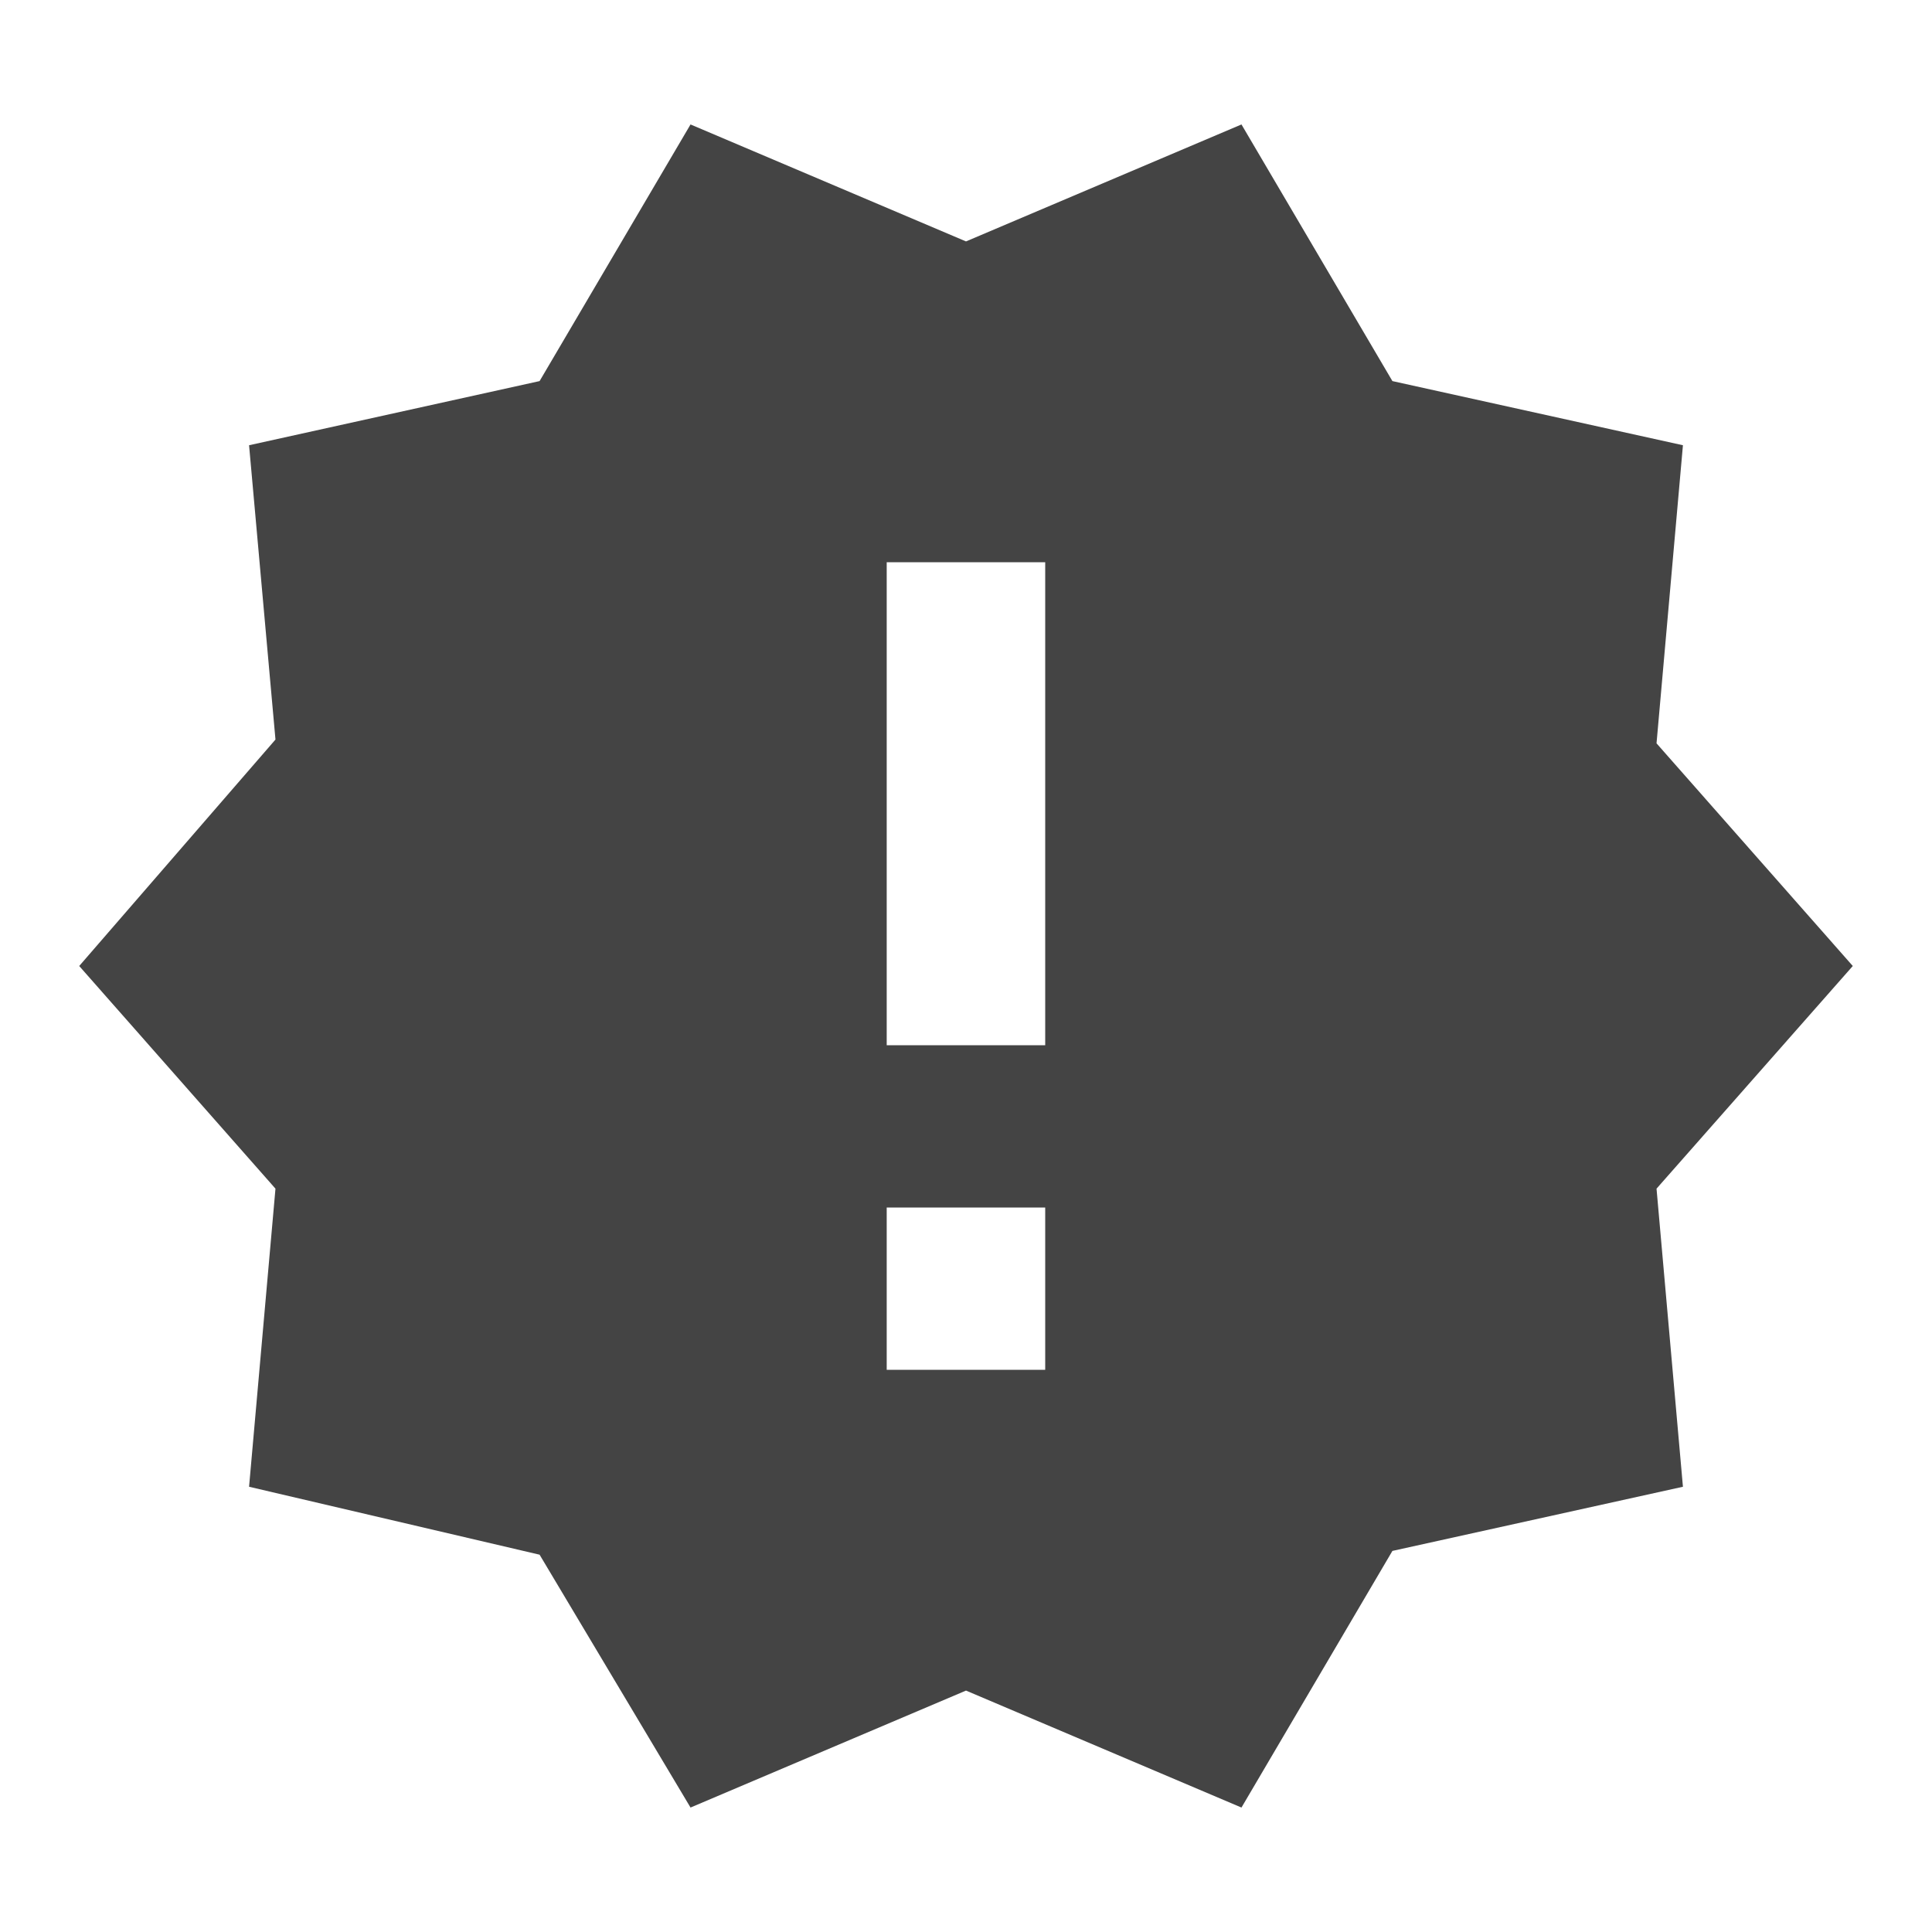
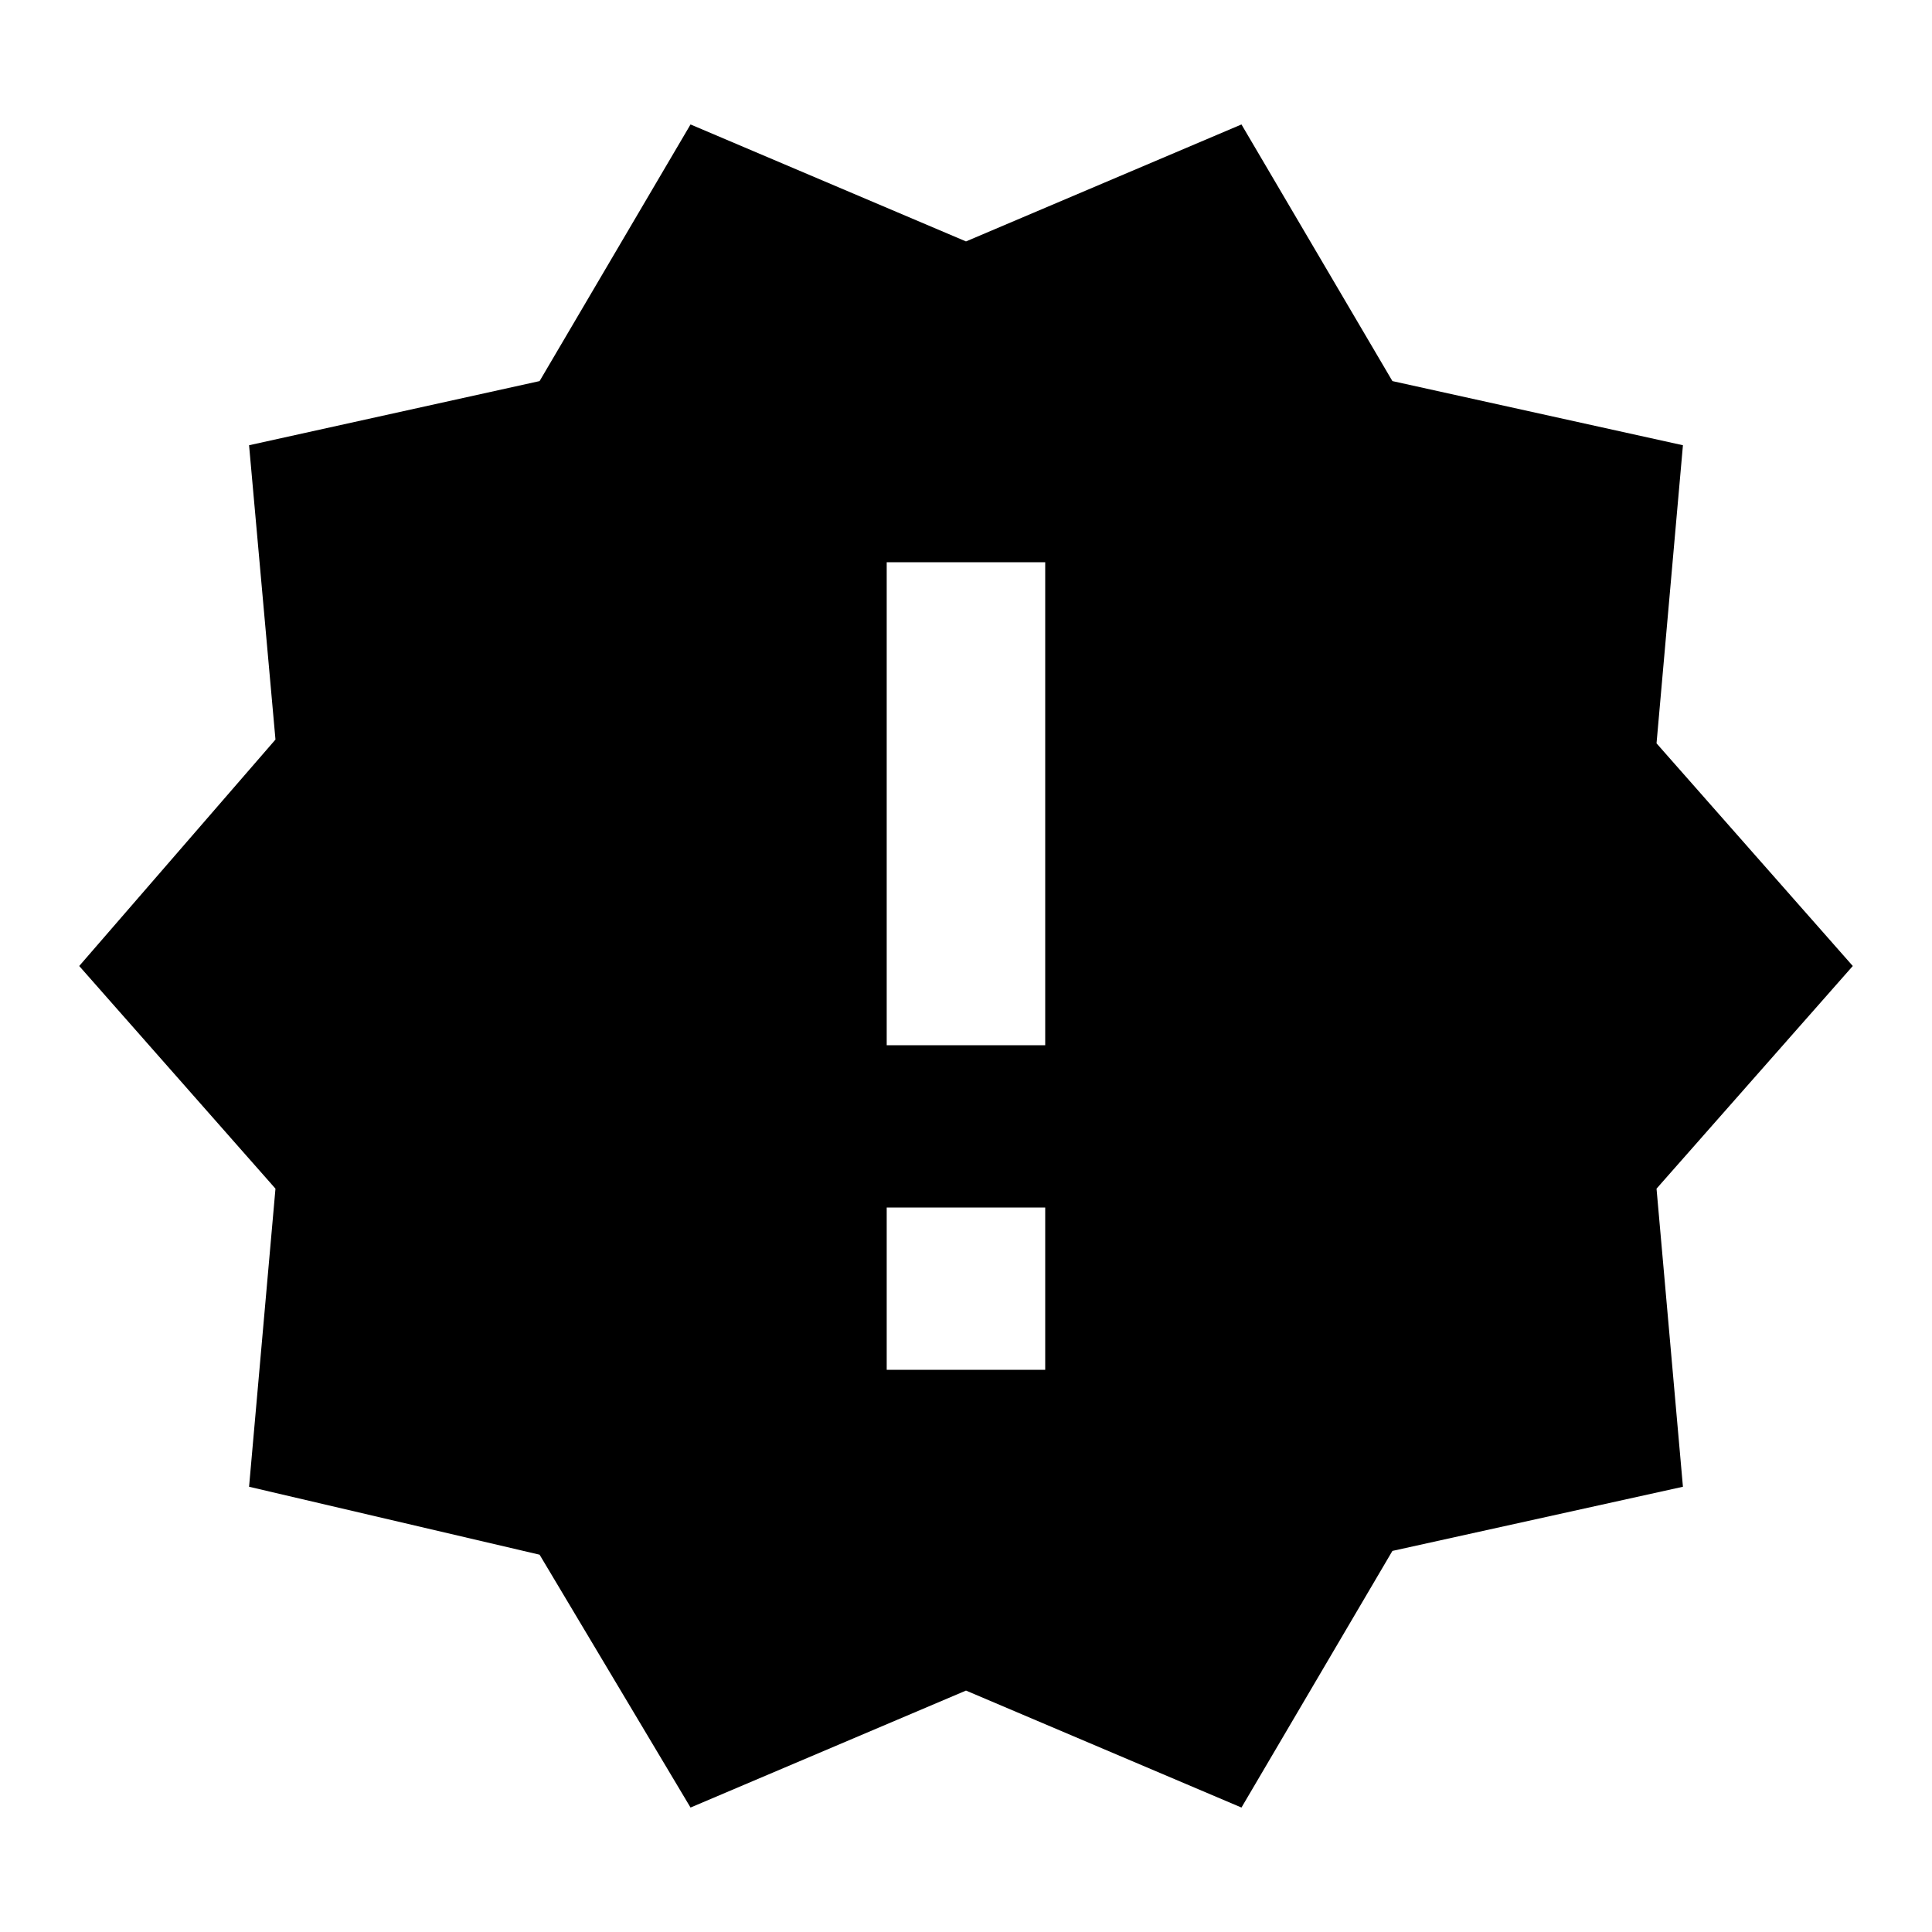
- <svg xmlns="http://www.w3.org/2000/svg" version="1.1" width="24" height="24" viewBox="0 0 24 24">
-   <path fill="#444" d="M12.984 12.984v-6h-1.969v6h1.969zM12.984 17.016v-2.016h-1.969v2.016h1.969zM23.016 12l-2.438 2.766 0.328 3.703-3.609 0.797-1.875 3.188-3.422-1.453-3.422 1.453-1.875-3.141-3.609-0.844 0.328-3.703-2.438-2.766 2.438-2.813-0.328-3.656 3.609-0.797 1.875-3.188 3.422 1.453 3.422-1.453 1.875 3.188 3.609 0.797-0.328 3.703z" />
+ <svg xmlns="http://www.w3.org/2000/svg" version="1.1" width="24" height="24" viewBox="0 0 24 24" fill="currentColor">
+   <path d="M12.984 12.984v-6h-1.969v6h1.969zM12.984 17.016v-2.016h-1.969v2.016h1.969zM23.016 12l-2.438 2.766 0.328 3.703-3.609 0.797-1.875 3.188-3.422-1.453-3.422 1.453-1.875-3.141-3.609-0.844 0.328-3.703-2.438-2.766 2.438-2.813-0.328-3.656 3.609-0.797 1.875-3.188 3.422 1.453 3.422-1.453 1.875 3.188 3.609 0.797-0.328 3.703z" />
</svg>
